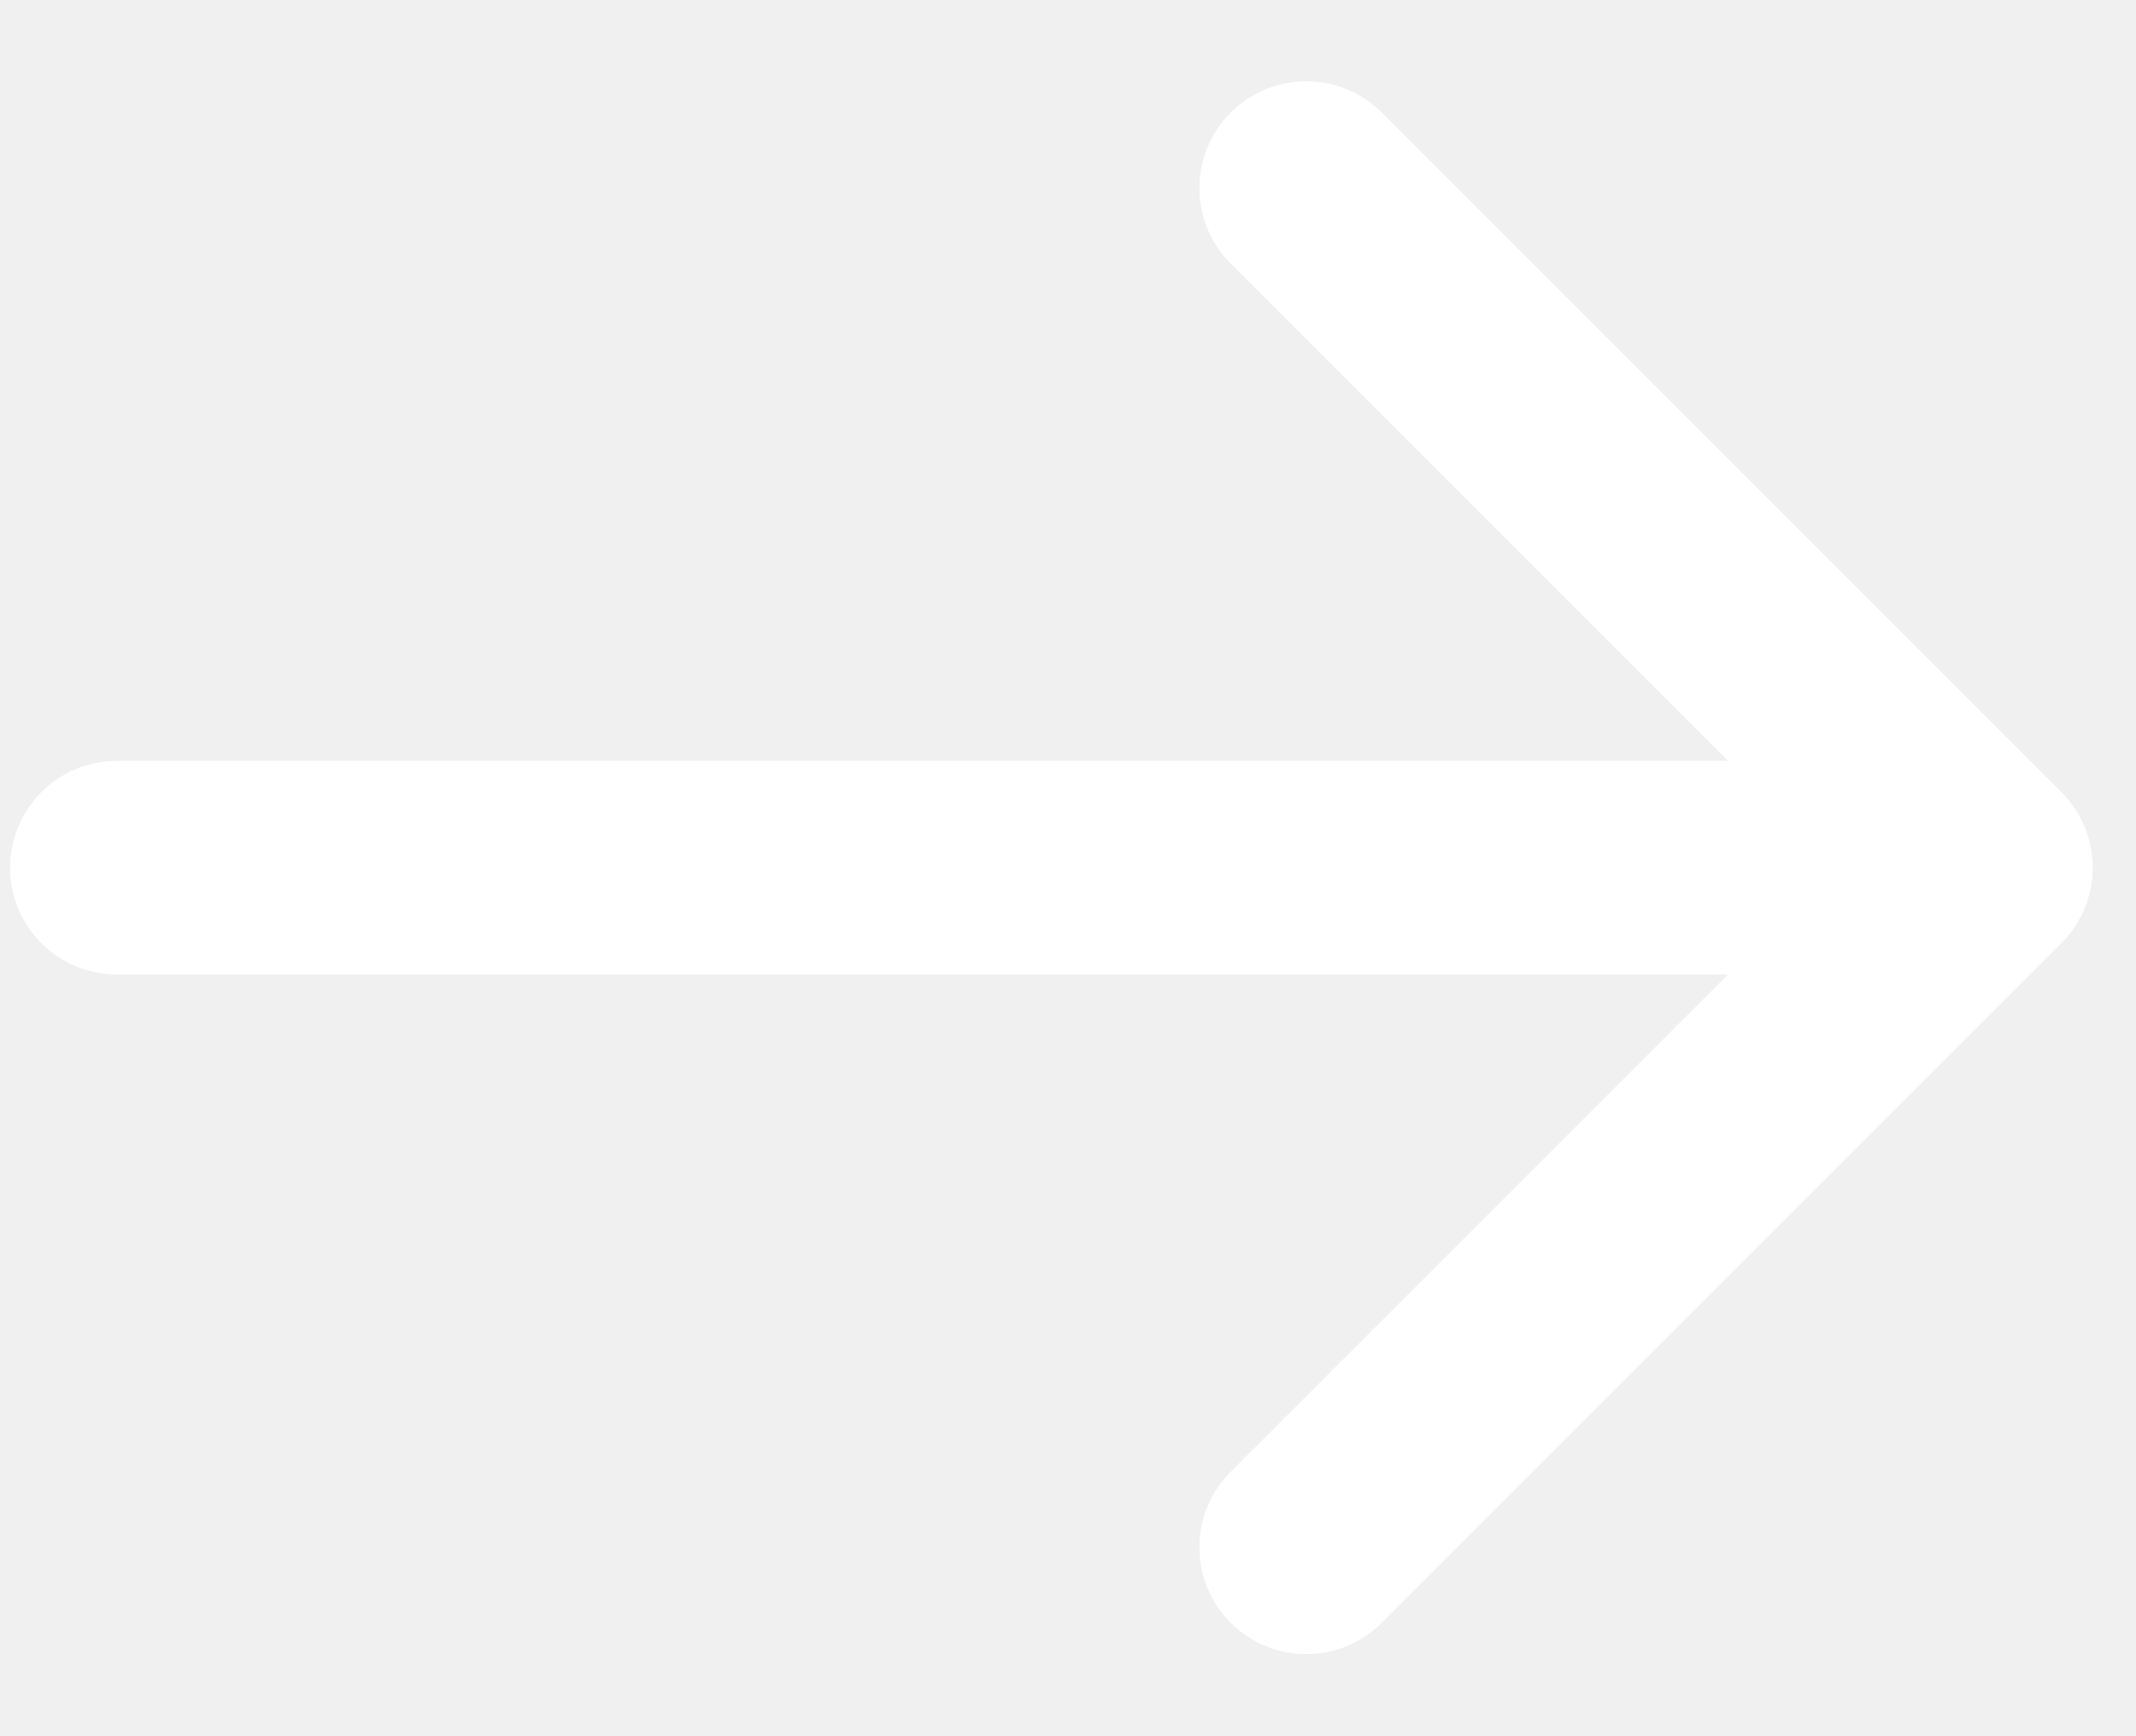
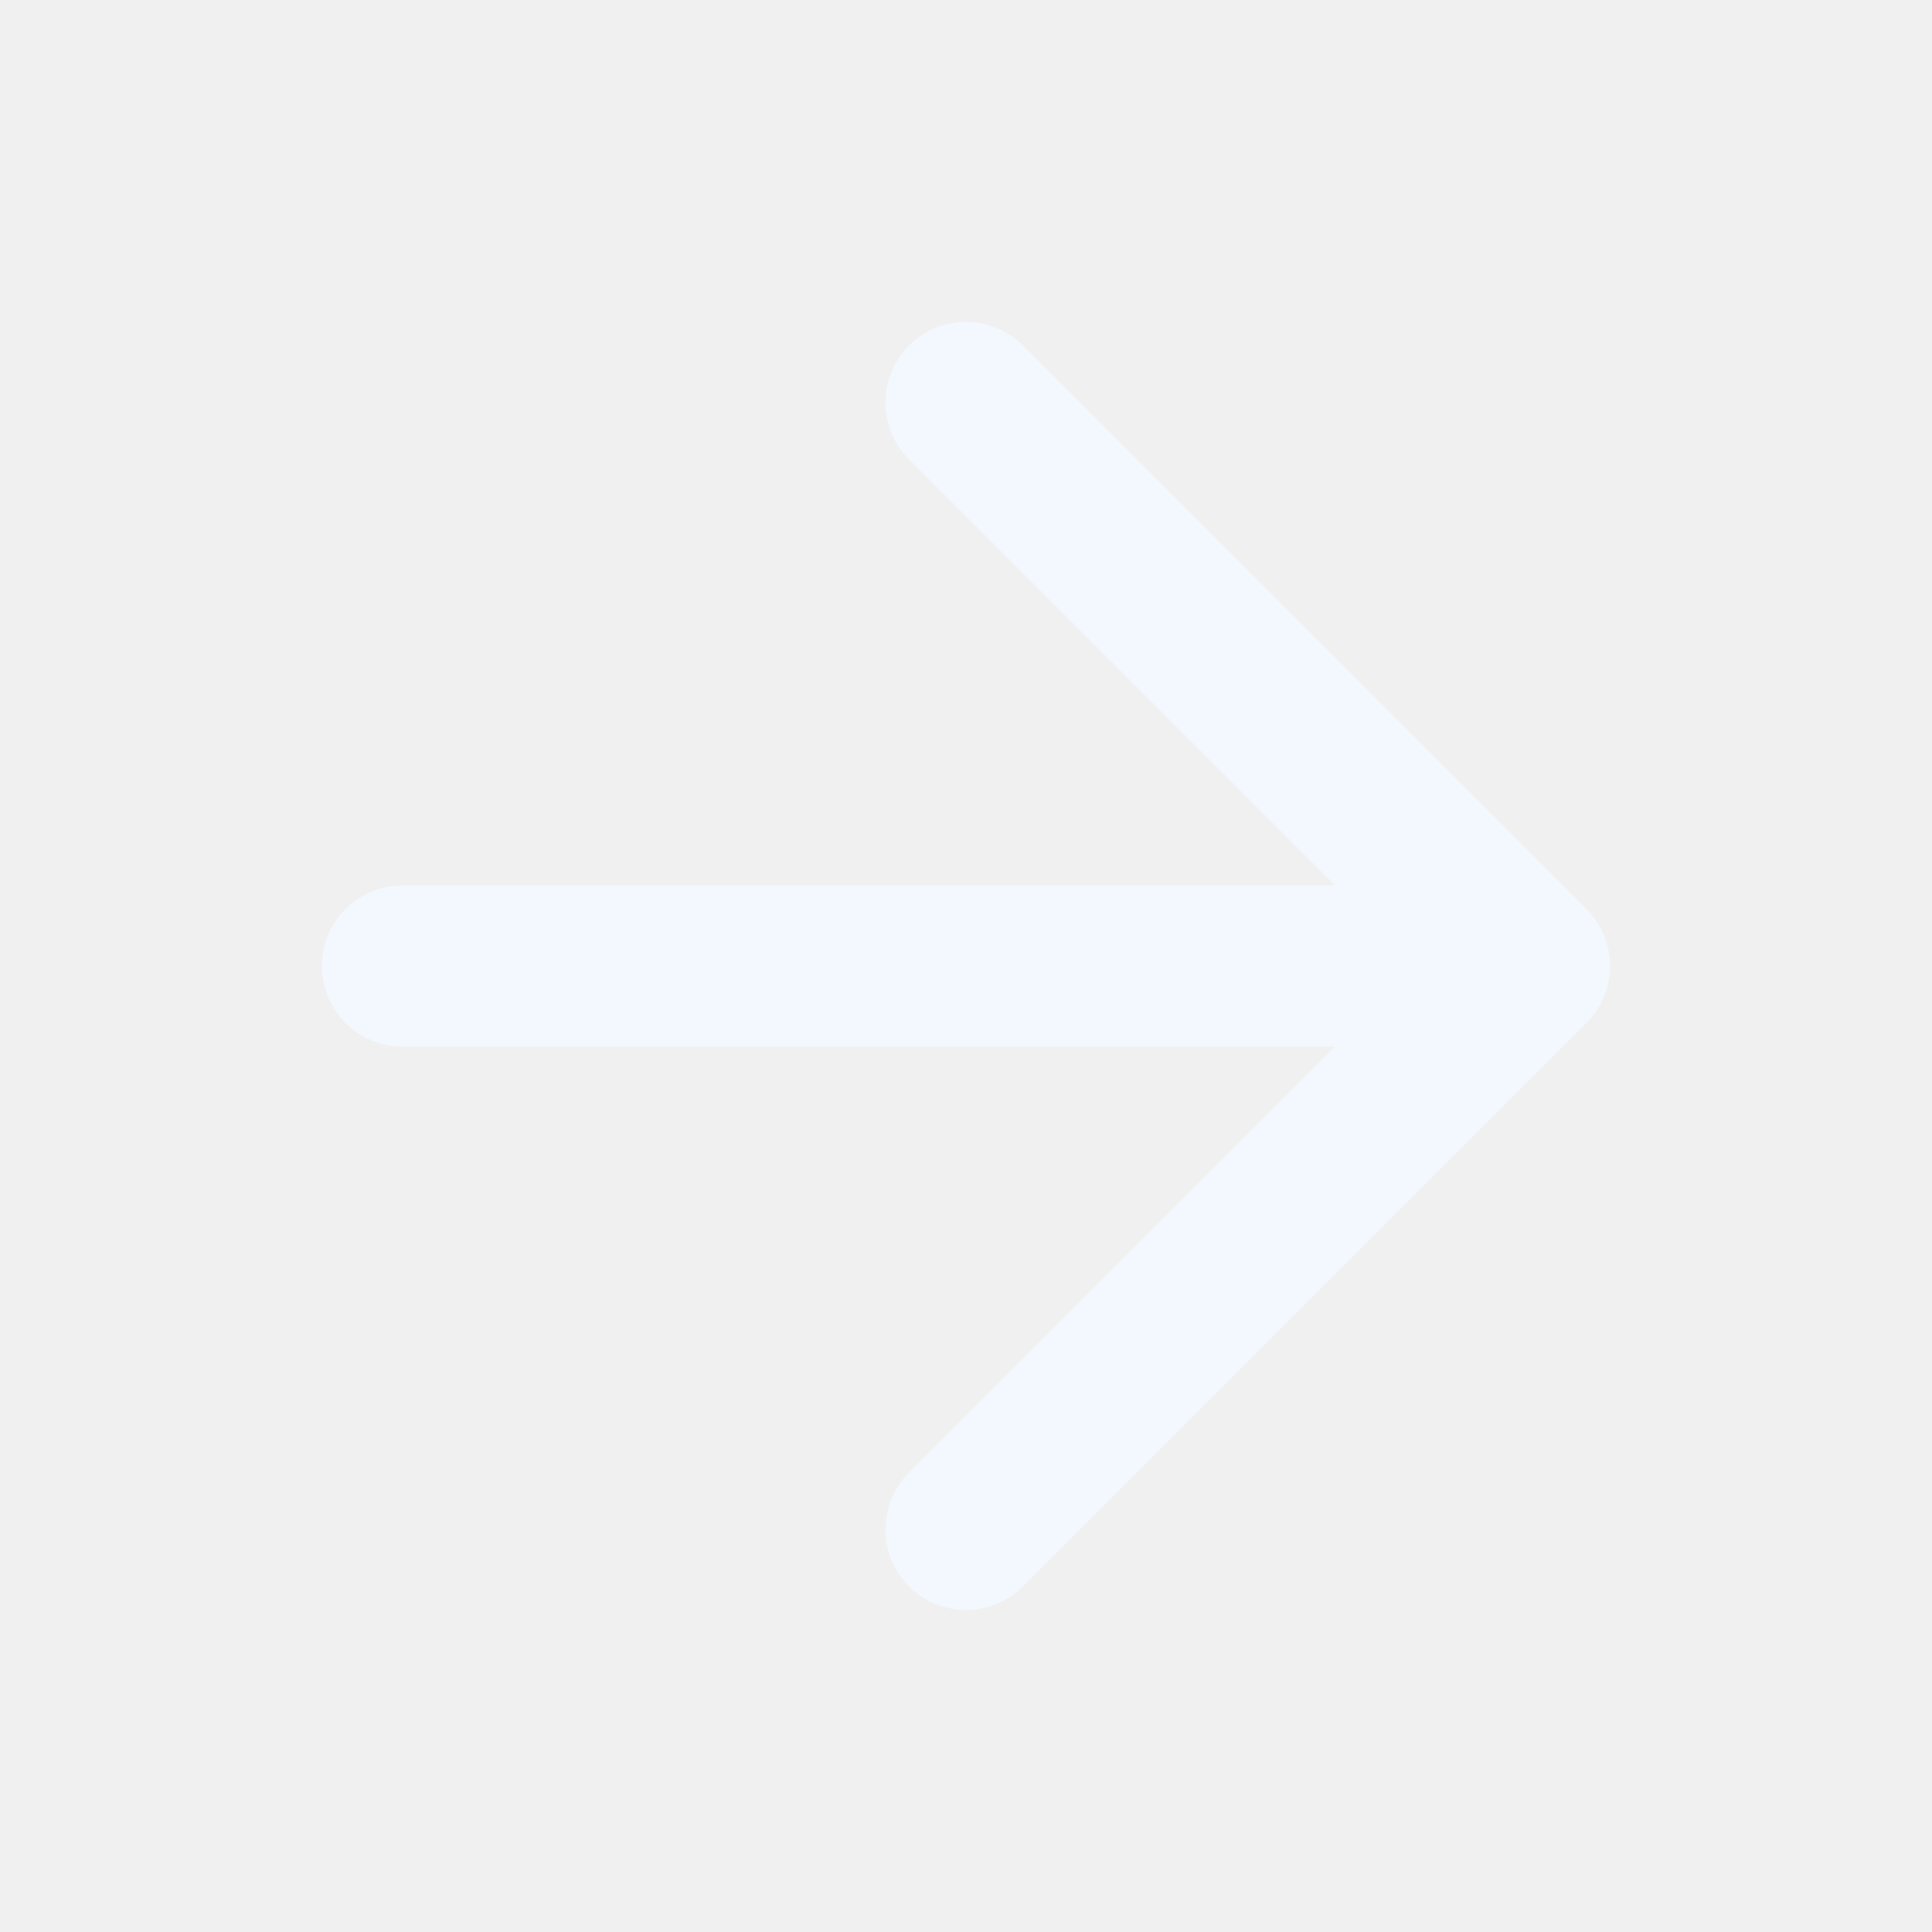
- <svg xmlns="http://www.w3.org/2000/svg" width="16" height="13" viewBox="0 0 16 13" fill="none">
-   <path d="M0.876 5.7C0.434 5.7 0.076 6.058 0.076 6.5C0.076 6.942 0.434 7.3 0.876 7.3V5.7ZM15.441 7.066C15.754 6.753 15.754 6.247 15.441 5.934L10.35 0.843C10.038 0.531 9.531 0.531 9.219 0.843C8.906 1.156 8.906 1.662 9.219 1.975L13.744 6.5L9.219 11.025C8.906 11.338 8.906 11.844 9.219 12.157C9.531 12.469 10.038 12.469 10.35 12.157L15.441 7.066ZM0.876 7.3H14.876V5.7H0.876V7.3Z" fill="white" />
+ <svg xmlns="http://www.w3.org/2000/svg" width="24" height="24" viewBox="0 0 24 24" fill="#000">
+   <path d="M5 12H19M19 12L12 5M19 12L12 19" stroke="#F3F8FF" stroke-width="2" stroke-linecap="round" stroke-linejoin="round" />
</svg>
